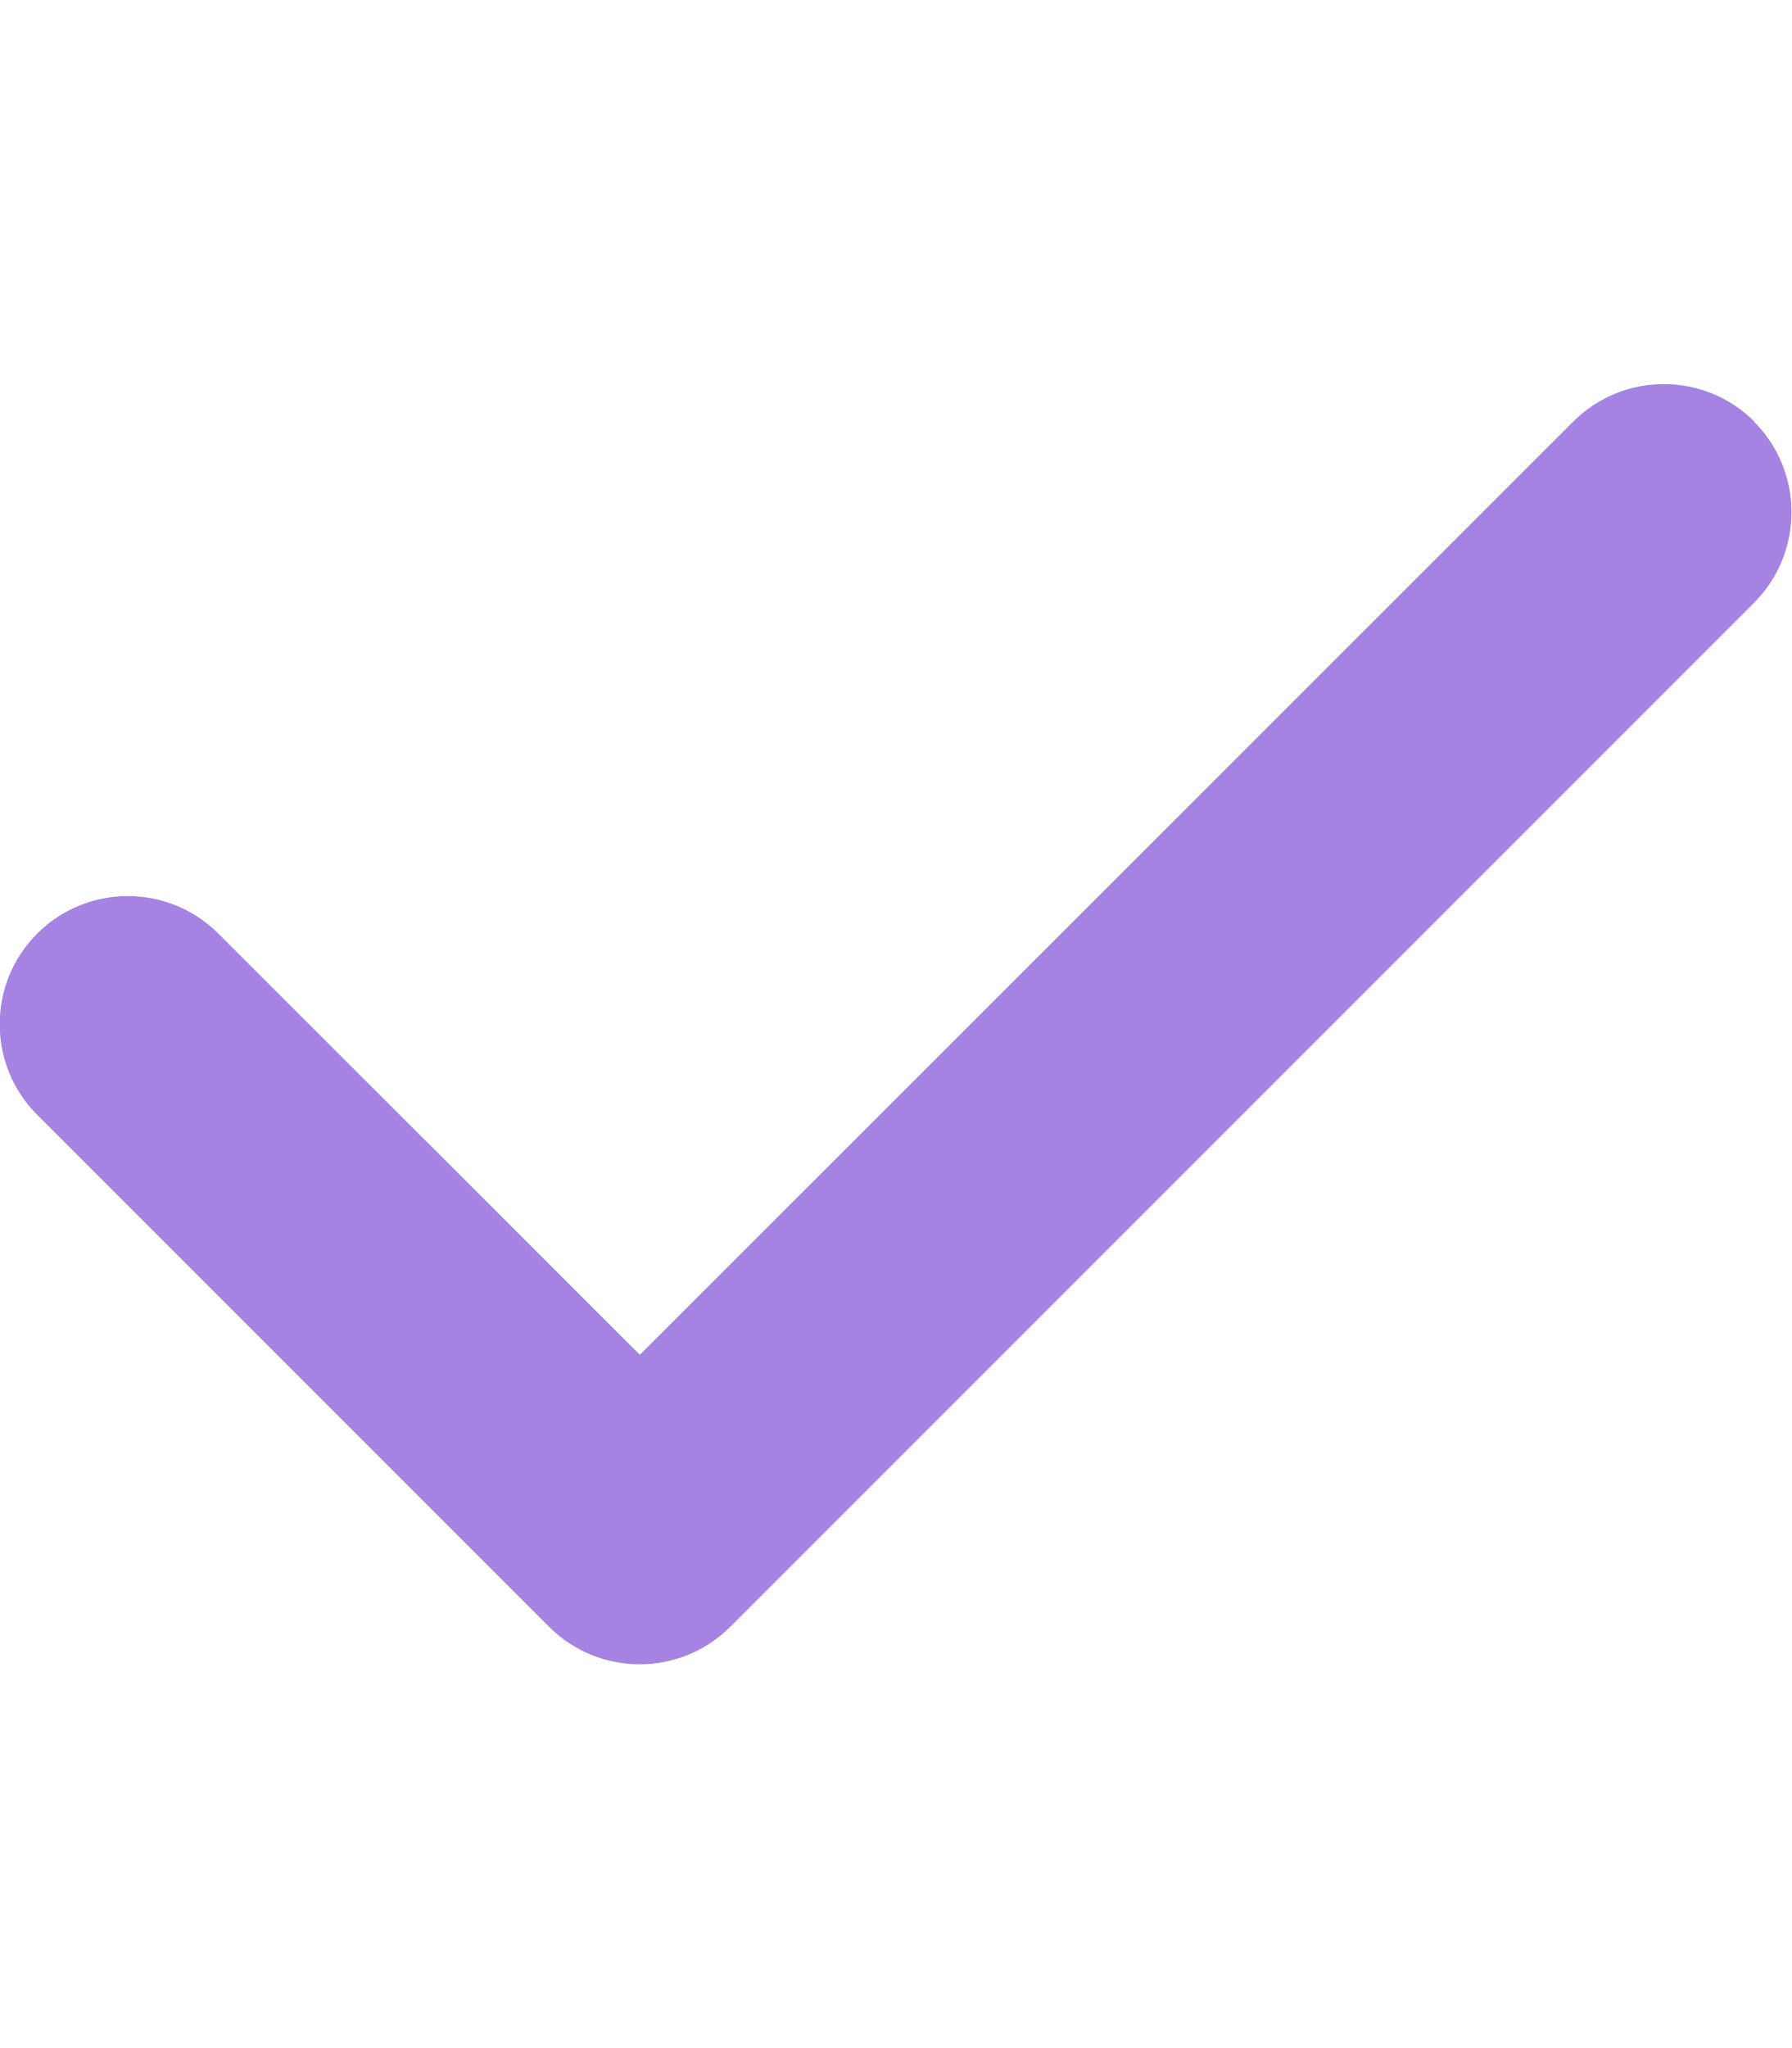
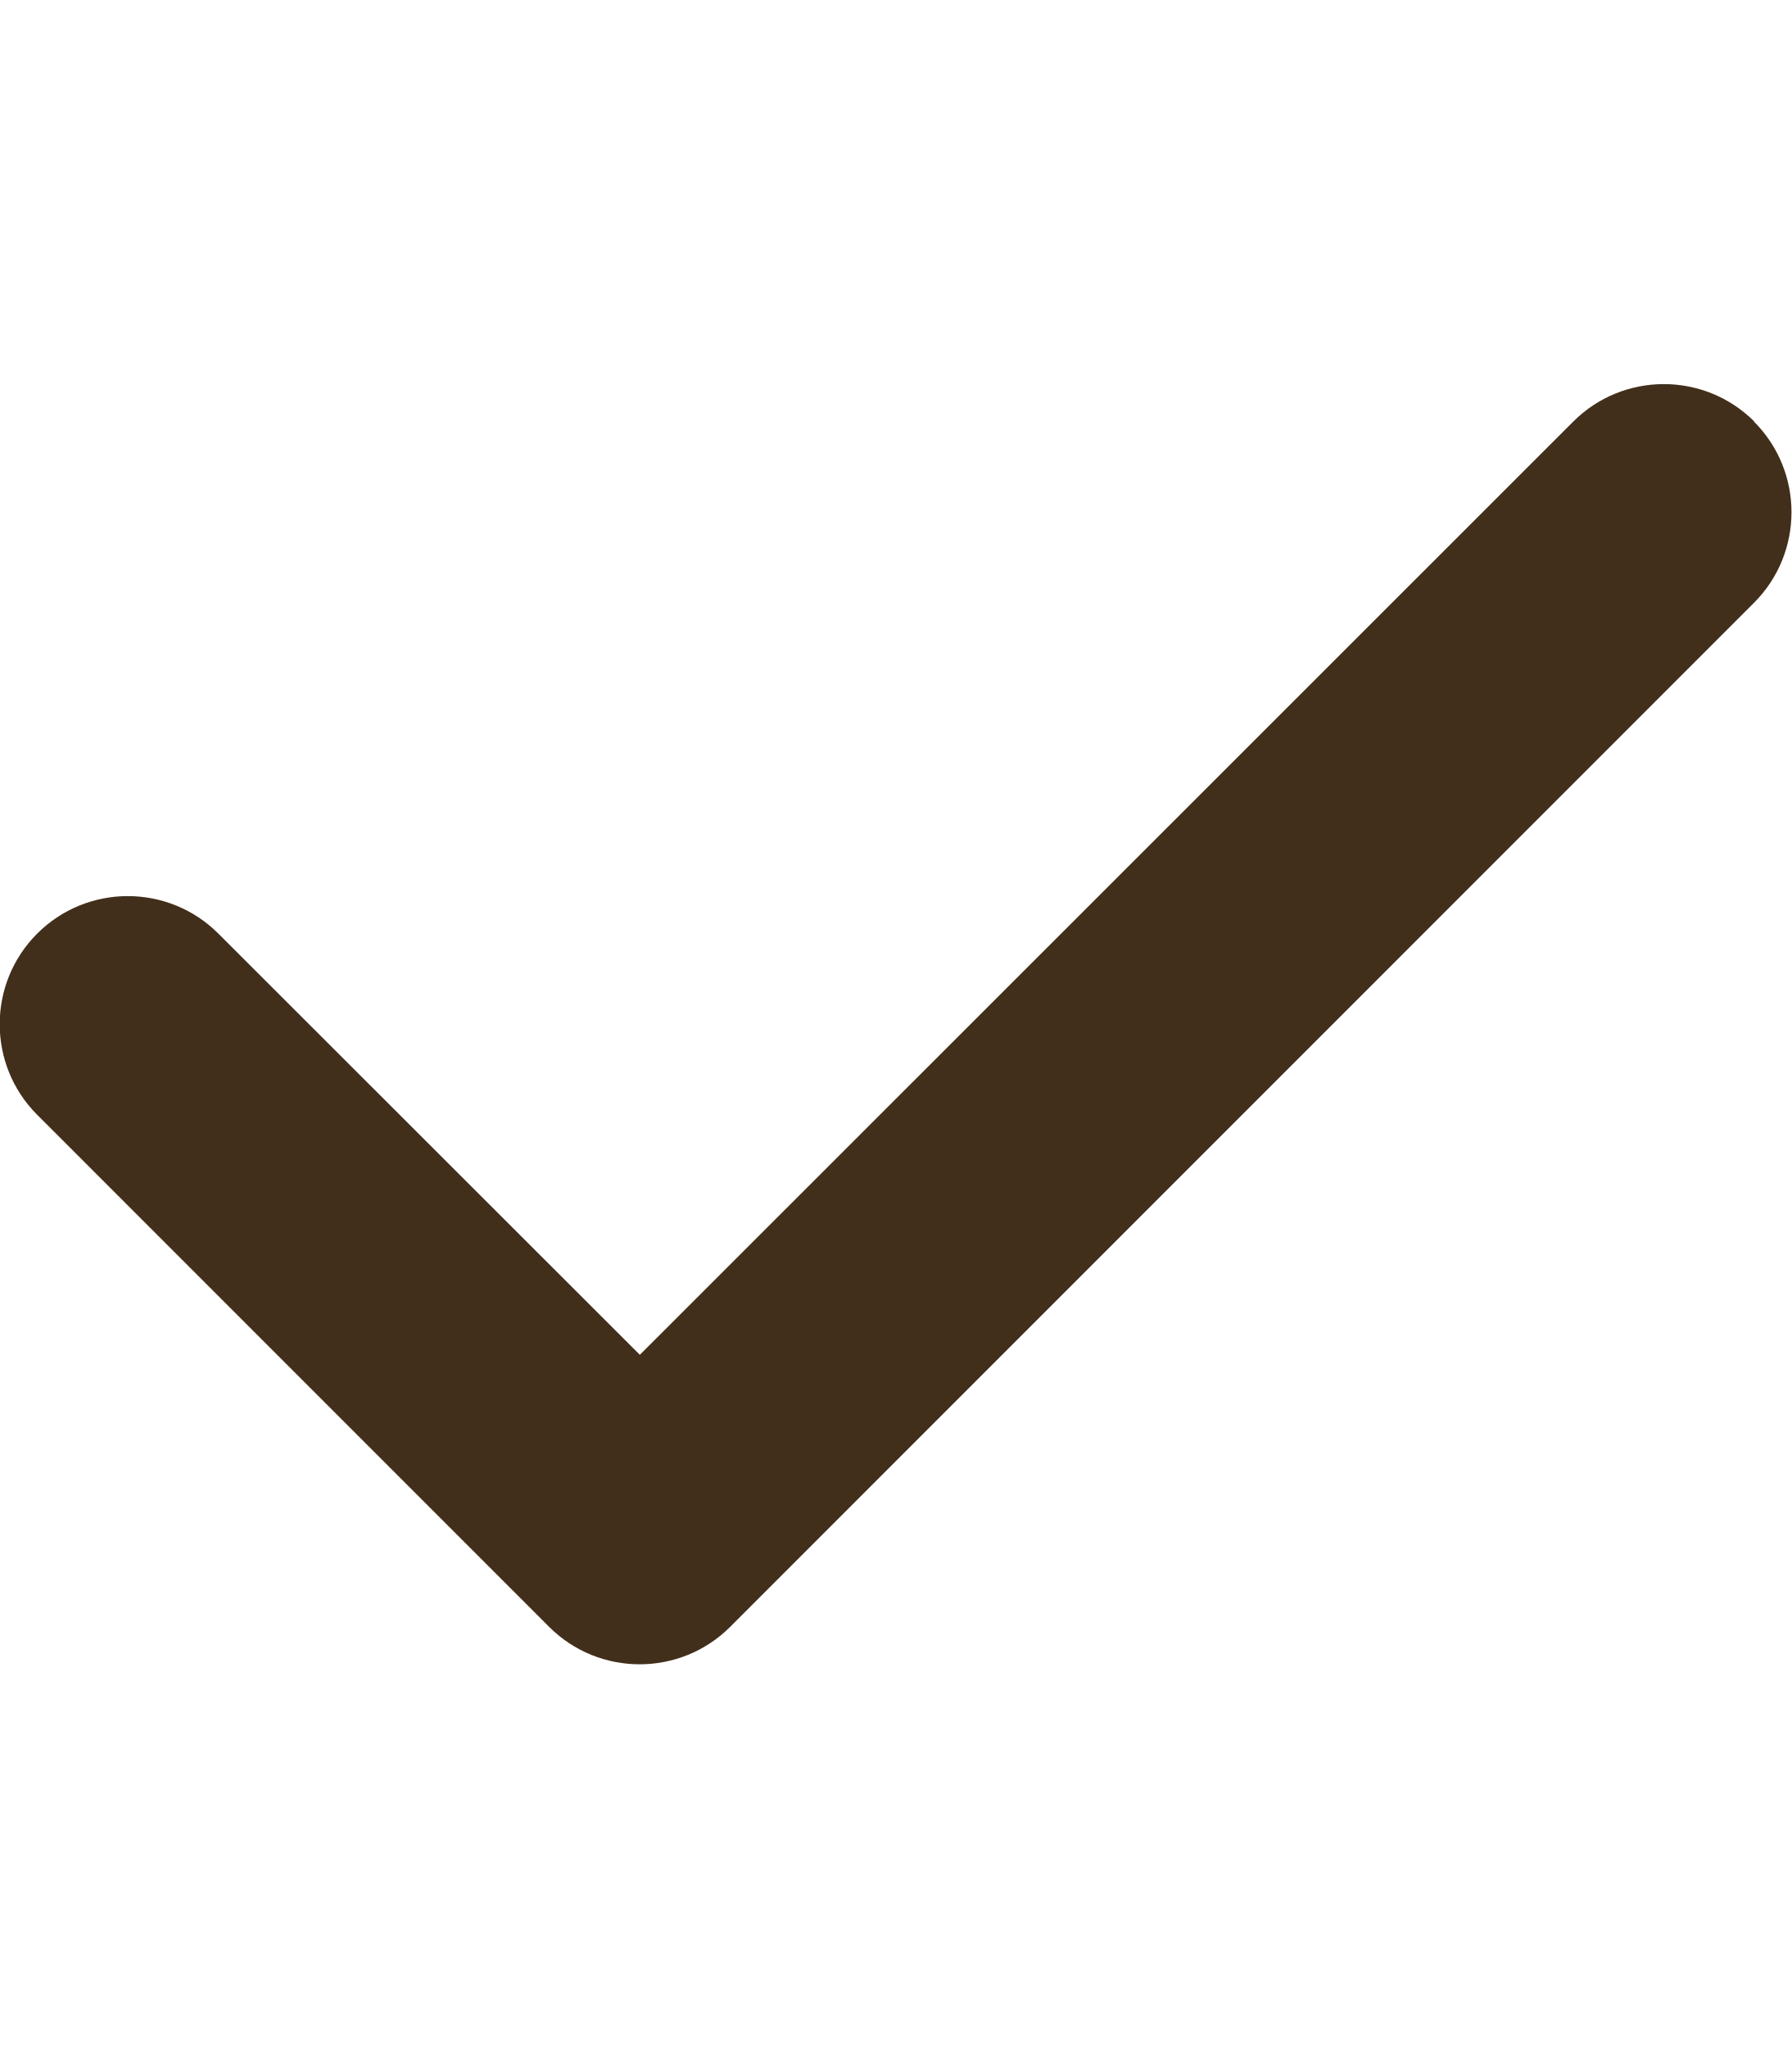
- <svg xmlns="http://www.w3.org/2000/svg" fill="#a683e3" viewBox="0 0 448 512">
+ <svg xmlns="http://www.w3.org/2000/svg" fill="#422f1b" viewBox="0 0 448 512">
  <path d="M438.6 105.4c12.5 12.5 12.5 32.8 0 45.3l-256 256c-12.5 12.5-32.8 12.5-45.3 0l-128-128c-12.5-12.5-12.5-32.8 0-45.3s32.8-12.5 45.3 0L160 338.7 393.4 105.4c12.5-12.5 32.8-12.5 45.3 0z" />
</svg>
